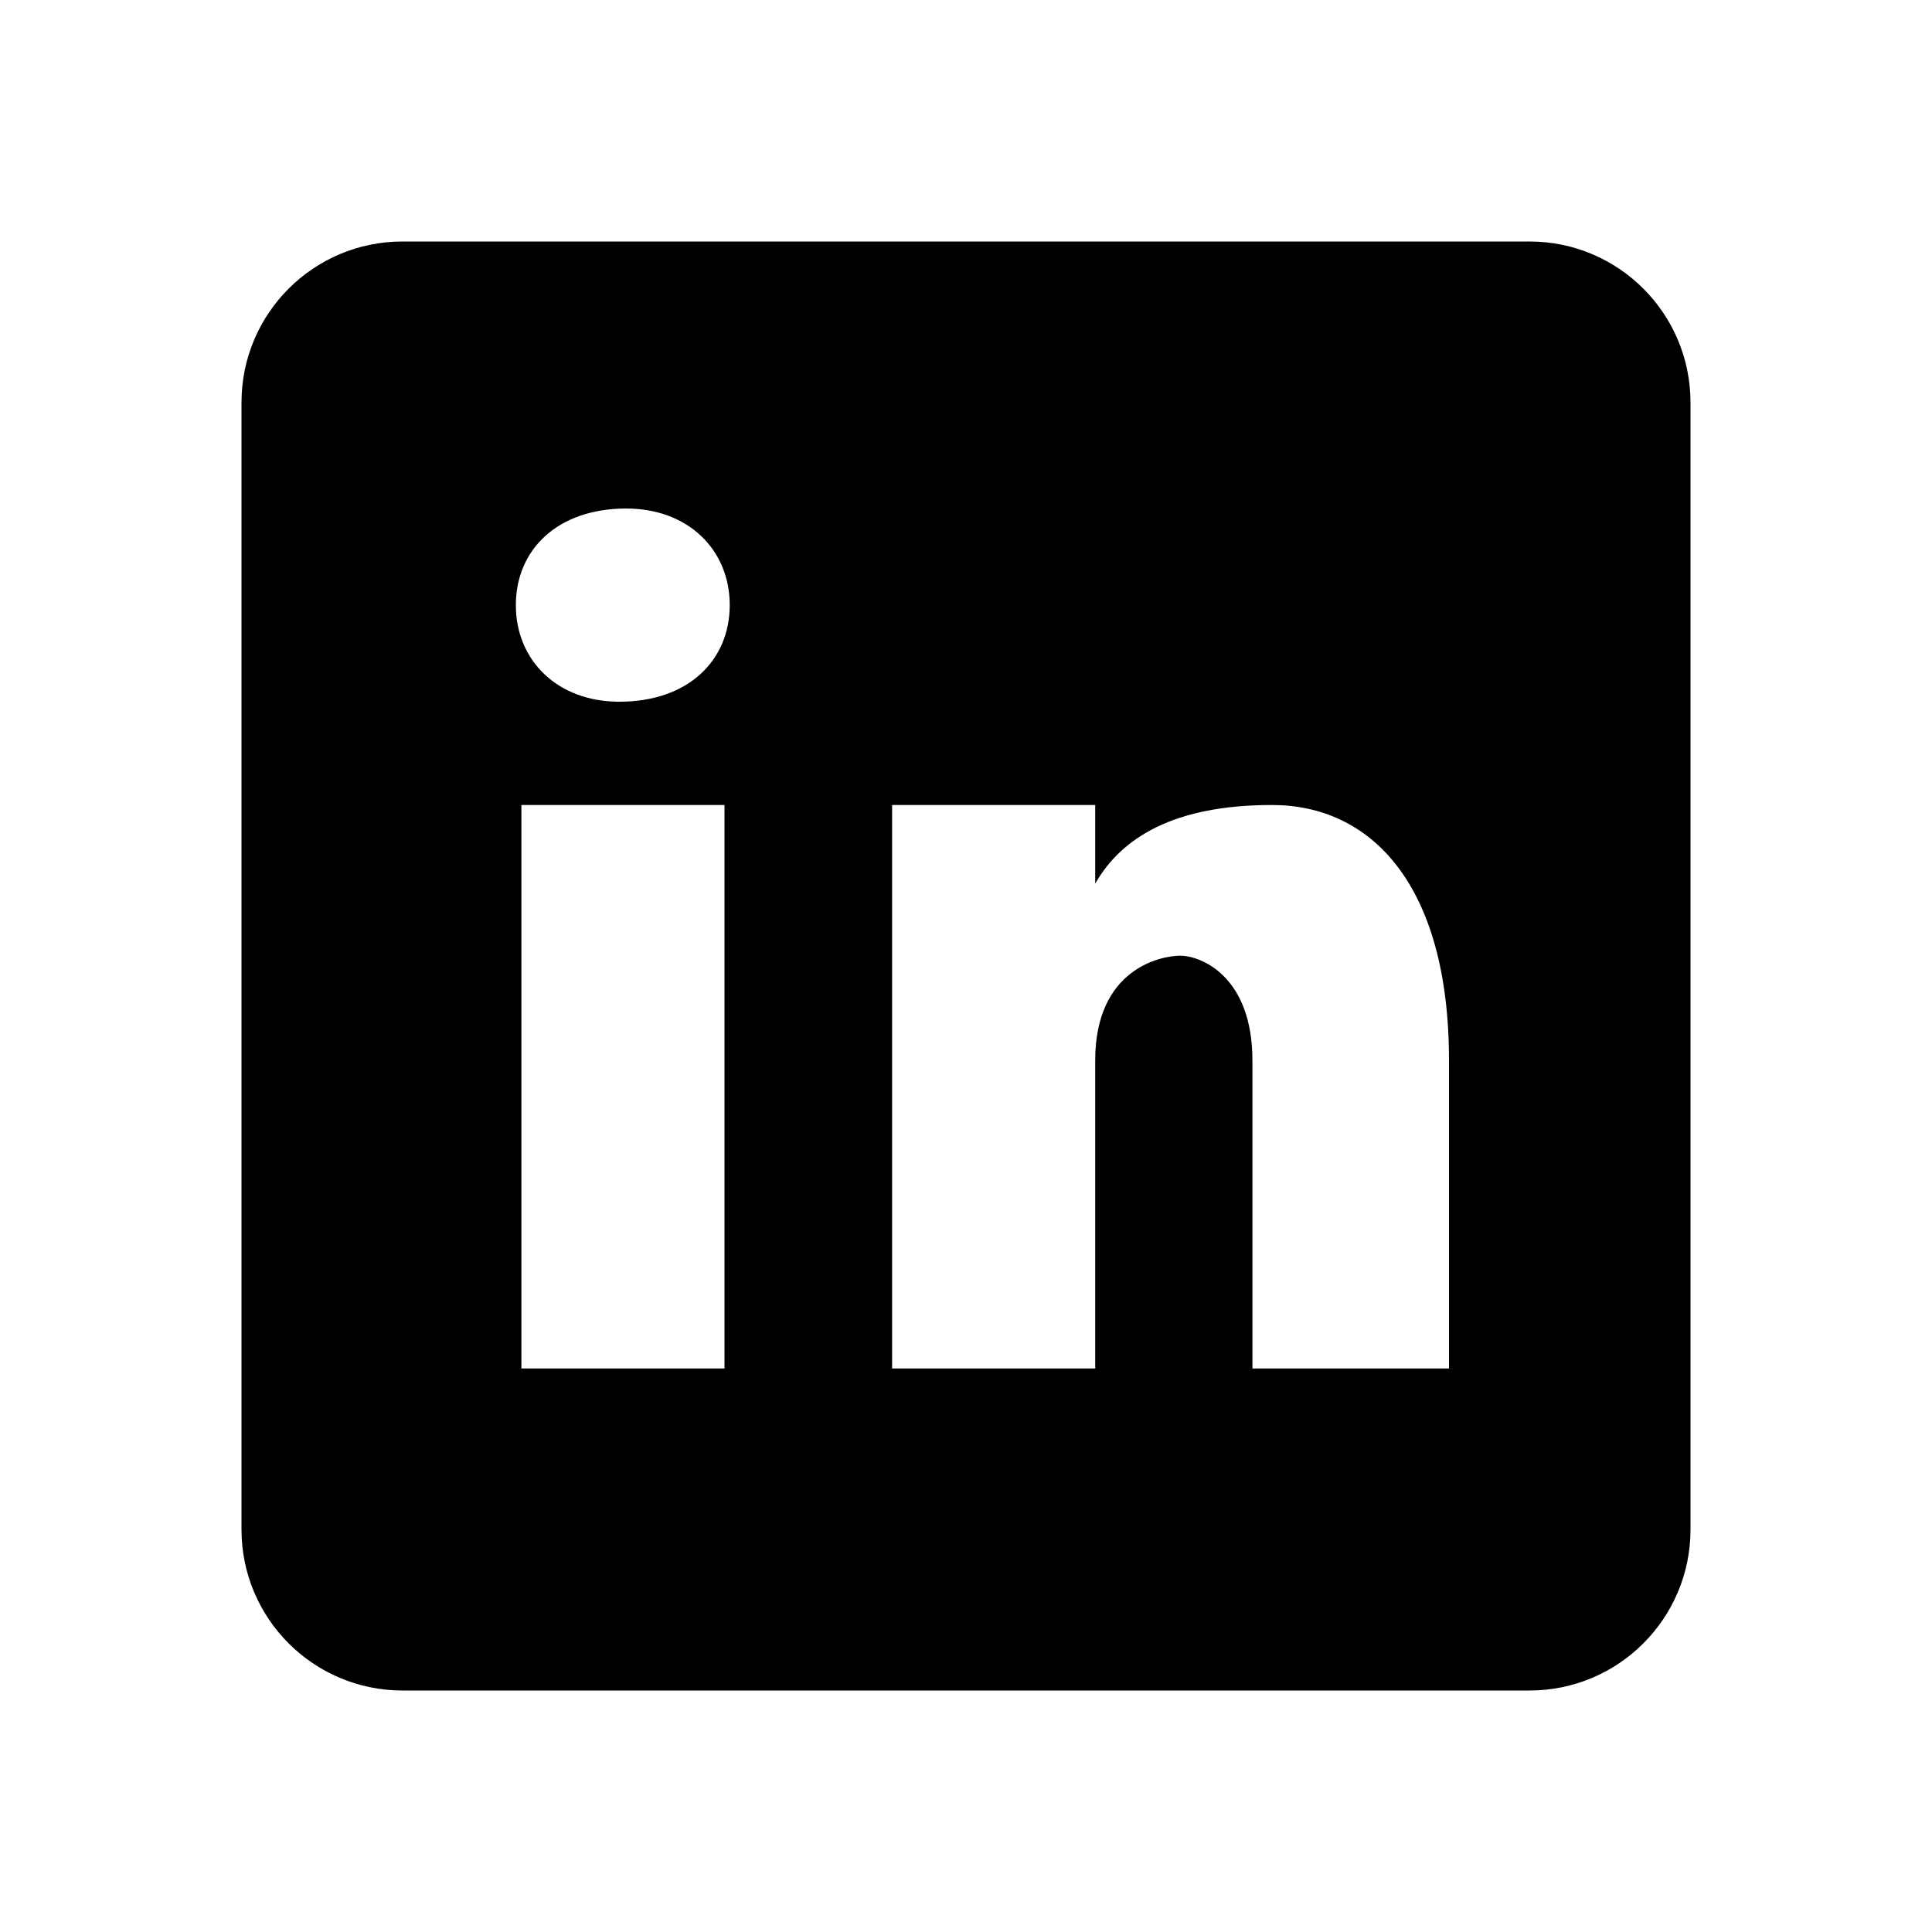
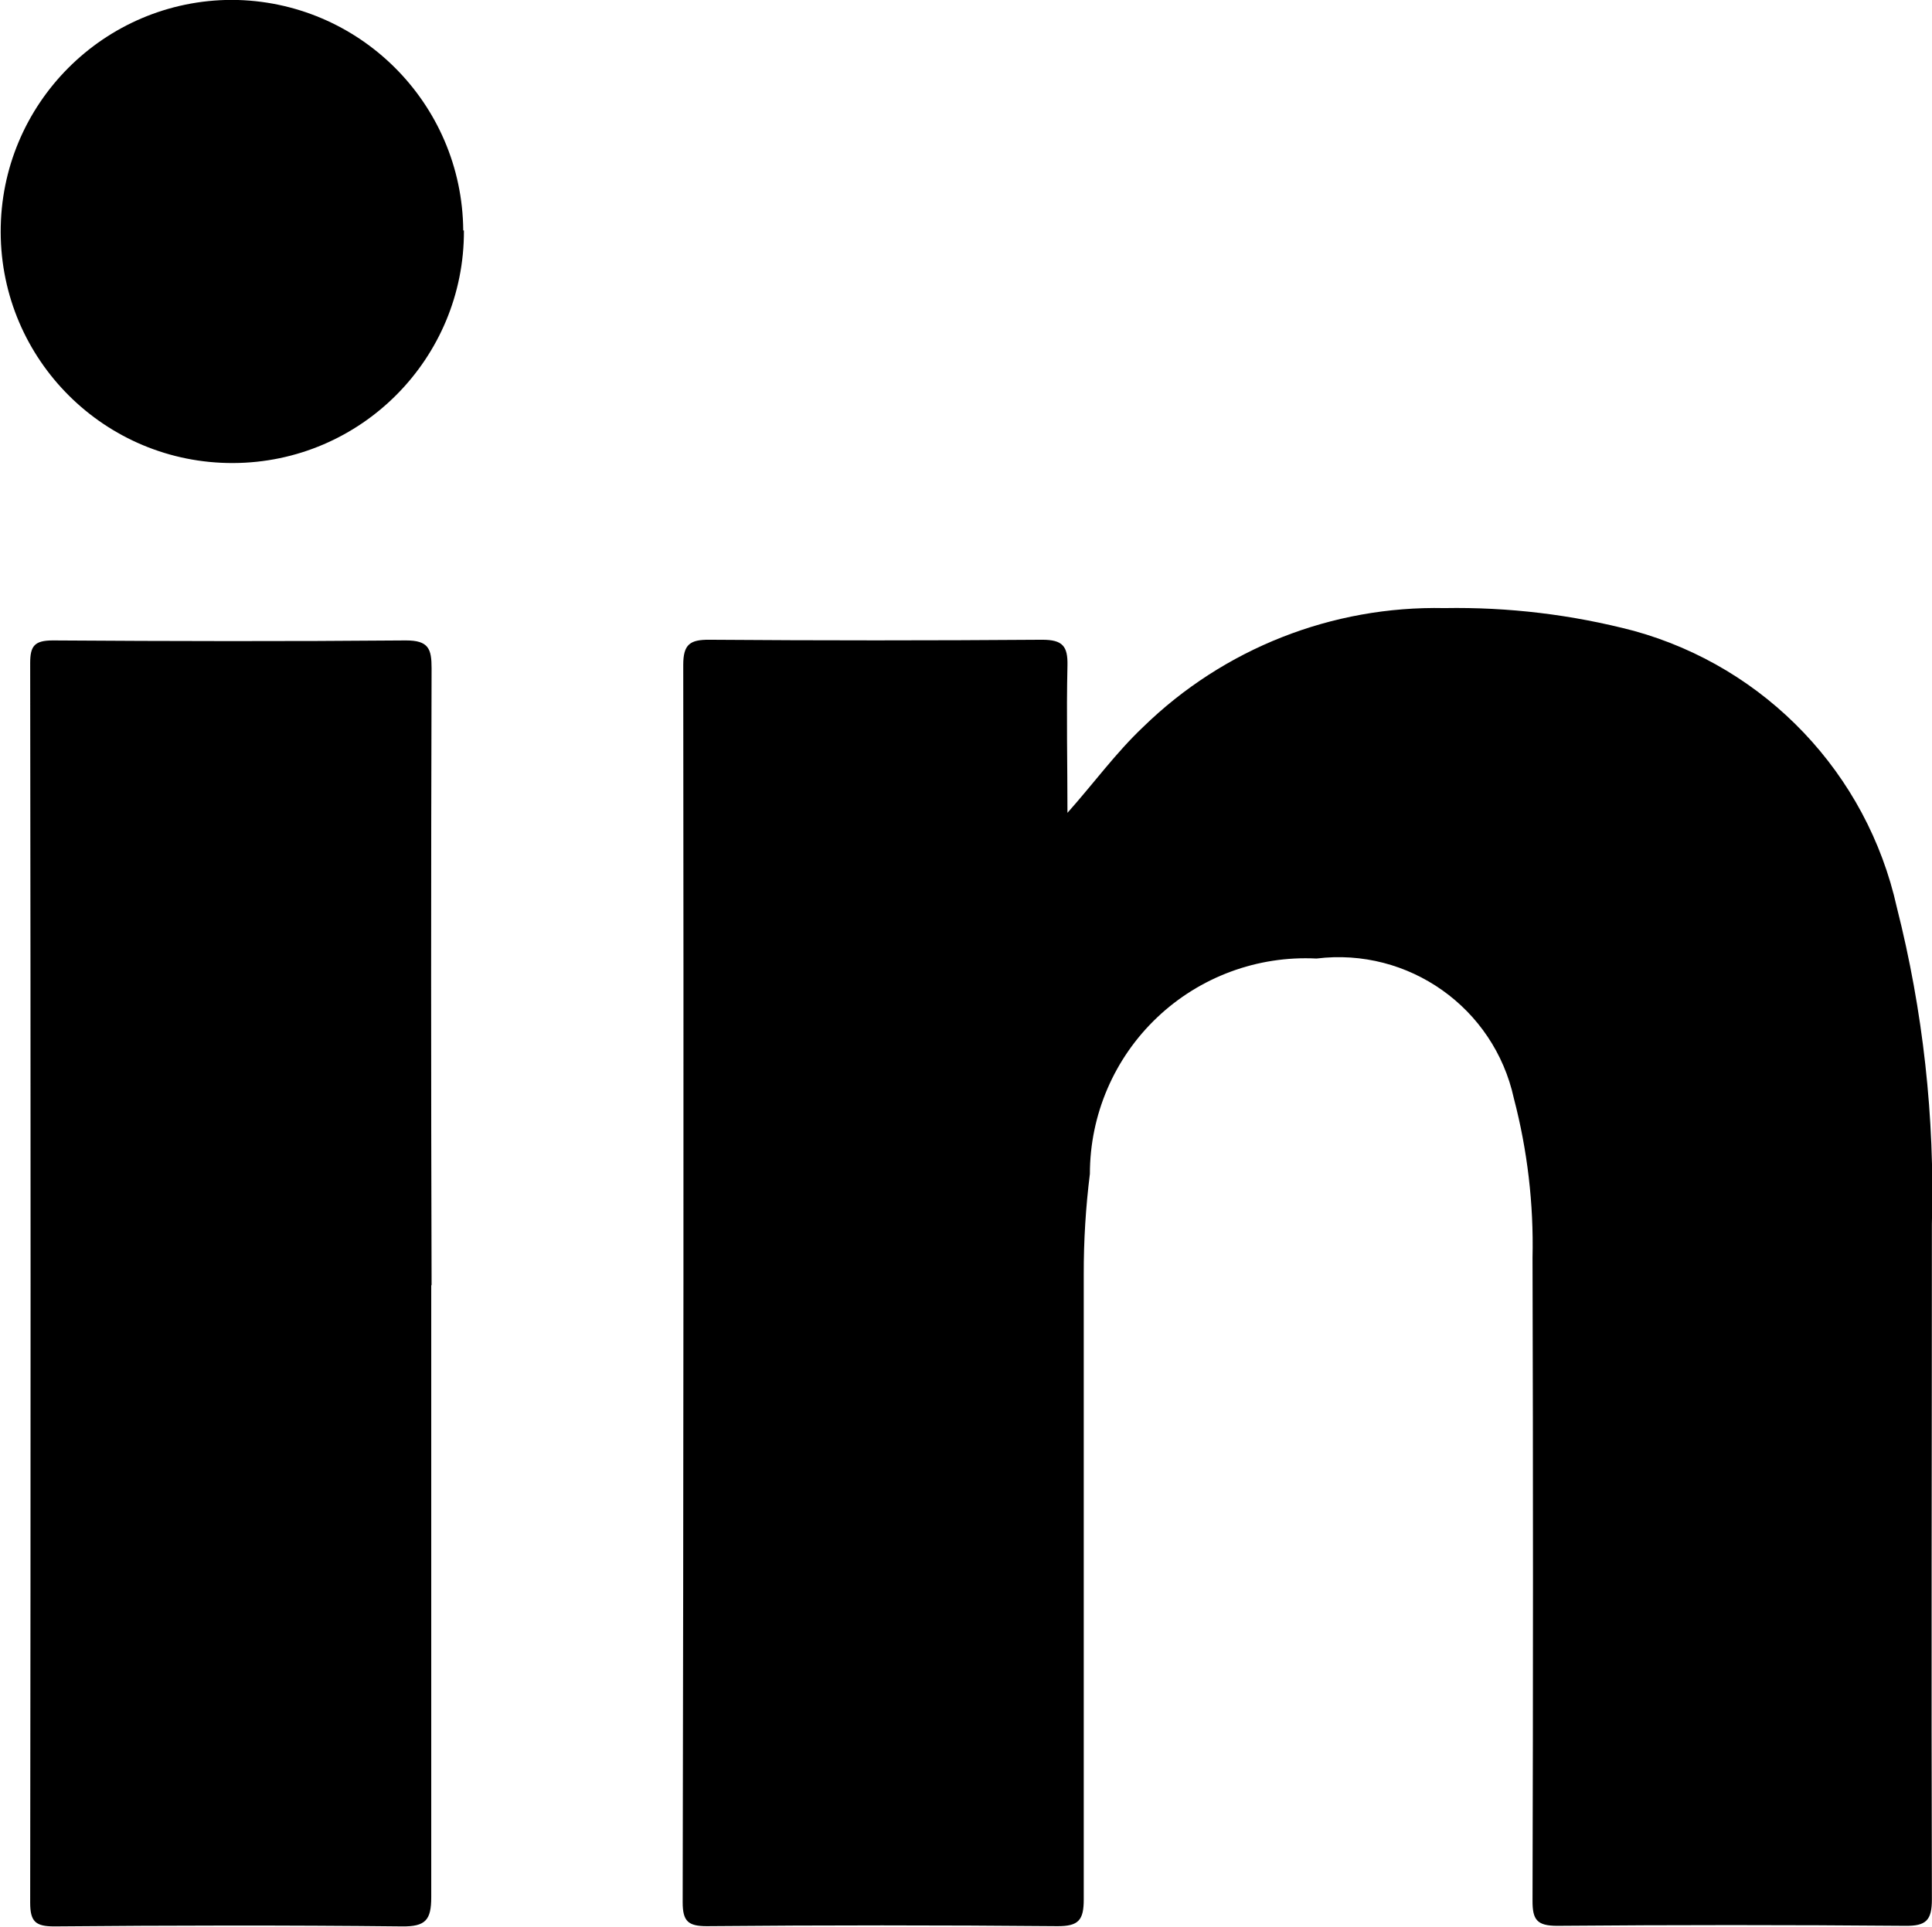
- <svg xmlns="http://www.w3.org/2000/svg" viewBox="0 0 24 24">
-   <path d="M19,3H5C3.895,3,3,3.895,3,5v14c0,1.105,0.895,2,2,2h14c1.105,0,2-0.895,2-2V5C21,3.895,20.105,3,19,3z M9,17H6.477v-7H9 V17z M7.694,8.717c-0.771,0-1.286-0.514-1.286-1.2s0.514-1.2,1.371-1.2c0.771,0,1.286,0.514,1.286,1.2S8.551,8.717,7.694,8.717z M18,17h-2.442v-3.826c0-1.058-0.651-1.302-0.895-1.302s-1.058,0.163-1.058,1.302c0,0.163,0,3.826,0,3.826h-2.523v-7h2.523v0.977 C13.93,10.407,14.581,10,15.802,10C17.023,10,18,10.977,18,13.174V17z" />
+ <svg xmlns="http://www.w3.org/2000/svg" width="16.966" height="16.92" viewBox="0 0 16.966 16.92">
+   <defs>
+     <clipPath id="clip-path">
+       <rect id="Rectangle_2300" data-name="Rectangle 2300" width="16.966" height="16.92" />
+     </clipPath>
+   </defs>
+   <g id="Group_5416" data-name="Group 5416" transform="translate(0 0)">
+     <g id="Group_5415" data-name="Group 5415" transform="translate(0 0)" clip-path="url(#clip-path)">
+       <path id="Path_14400" data-name="Path 14400" d="M9.369,7.146c.235-.264.429-.532.67-.76a3.678,3.678,0,0,1,2.646-1.044,6.121,6.121,0,0,1,1.663.2,3.251,3.251,0,0,1,2.309,2.428,10.165,10.165,0,0,1,.308,2.782c0,1.977-.006,3.955,0,5.932,0,.185-.052.234-.234.232q-1.528-.013-3.056,0c-.179,0-.218-.054-.217-.223q.008-2.823,0-5.645a5.076,5.076,0,0,0-.164-1.4,1.576,1.576,0,0,0-1.733-1.228,1.894,1.894,0,0,0-1.99,1.891,6.988,6.988,0,0,0-.054.883c0,1.83,0,3.66,0,5.49,0,.182-.045.236-.232.235q-1.539-.014-3.078,0c-.164,0-.212-.043-.212-.21Q6.006,11.275,6,5.84c0-.179.059-.221.228-.22q1.462.011,2.924,0c.179,0,.226.056.222.226-.01.433,0,.866,0,1.3m-5.3-5.121A2.034,2.034,0,1,1,2.037,0,2.041,2.041,0,0,1,4.068,2.025m-.281,9.262c0,1.792,0,3.585,0,5.377,0,.2-.049.259-.255.257-1.018-.011-2.037-.009-3.055,0-.163,0-.212-.04-.212-.208q.007-5.443,0-10.887c0-.15.036-.2.2-.2,1.033.007,2.066.009,3.1,0,.2,0,.225.075.225.245q-.008,2.711,0,5.421" transform="translate(0 -0.001)" />
+     </g>
+   </g>
</svg>
